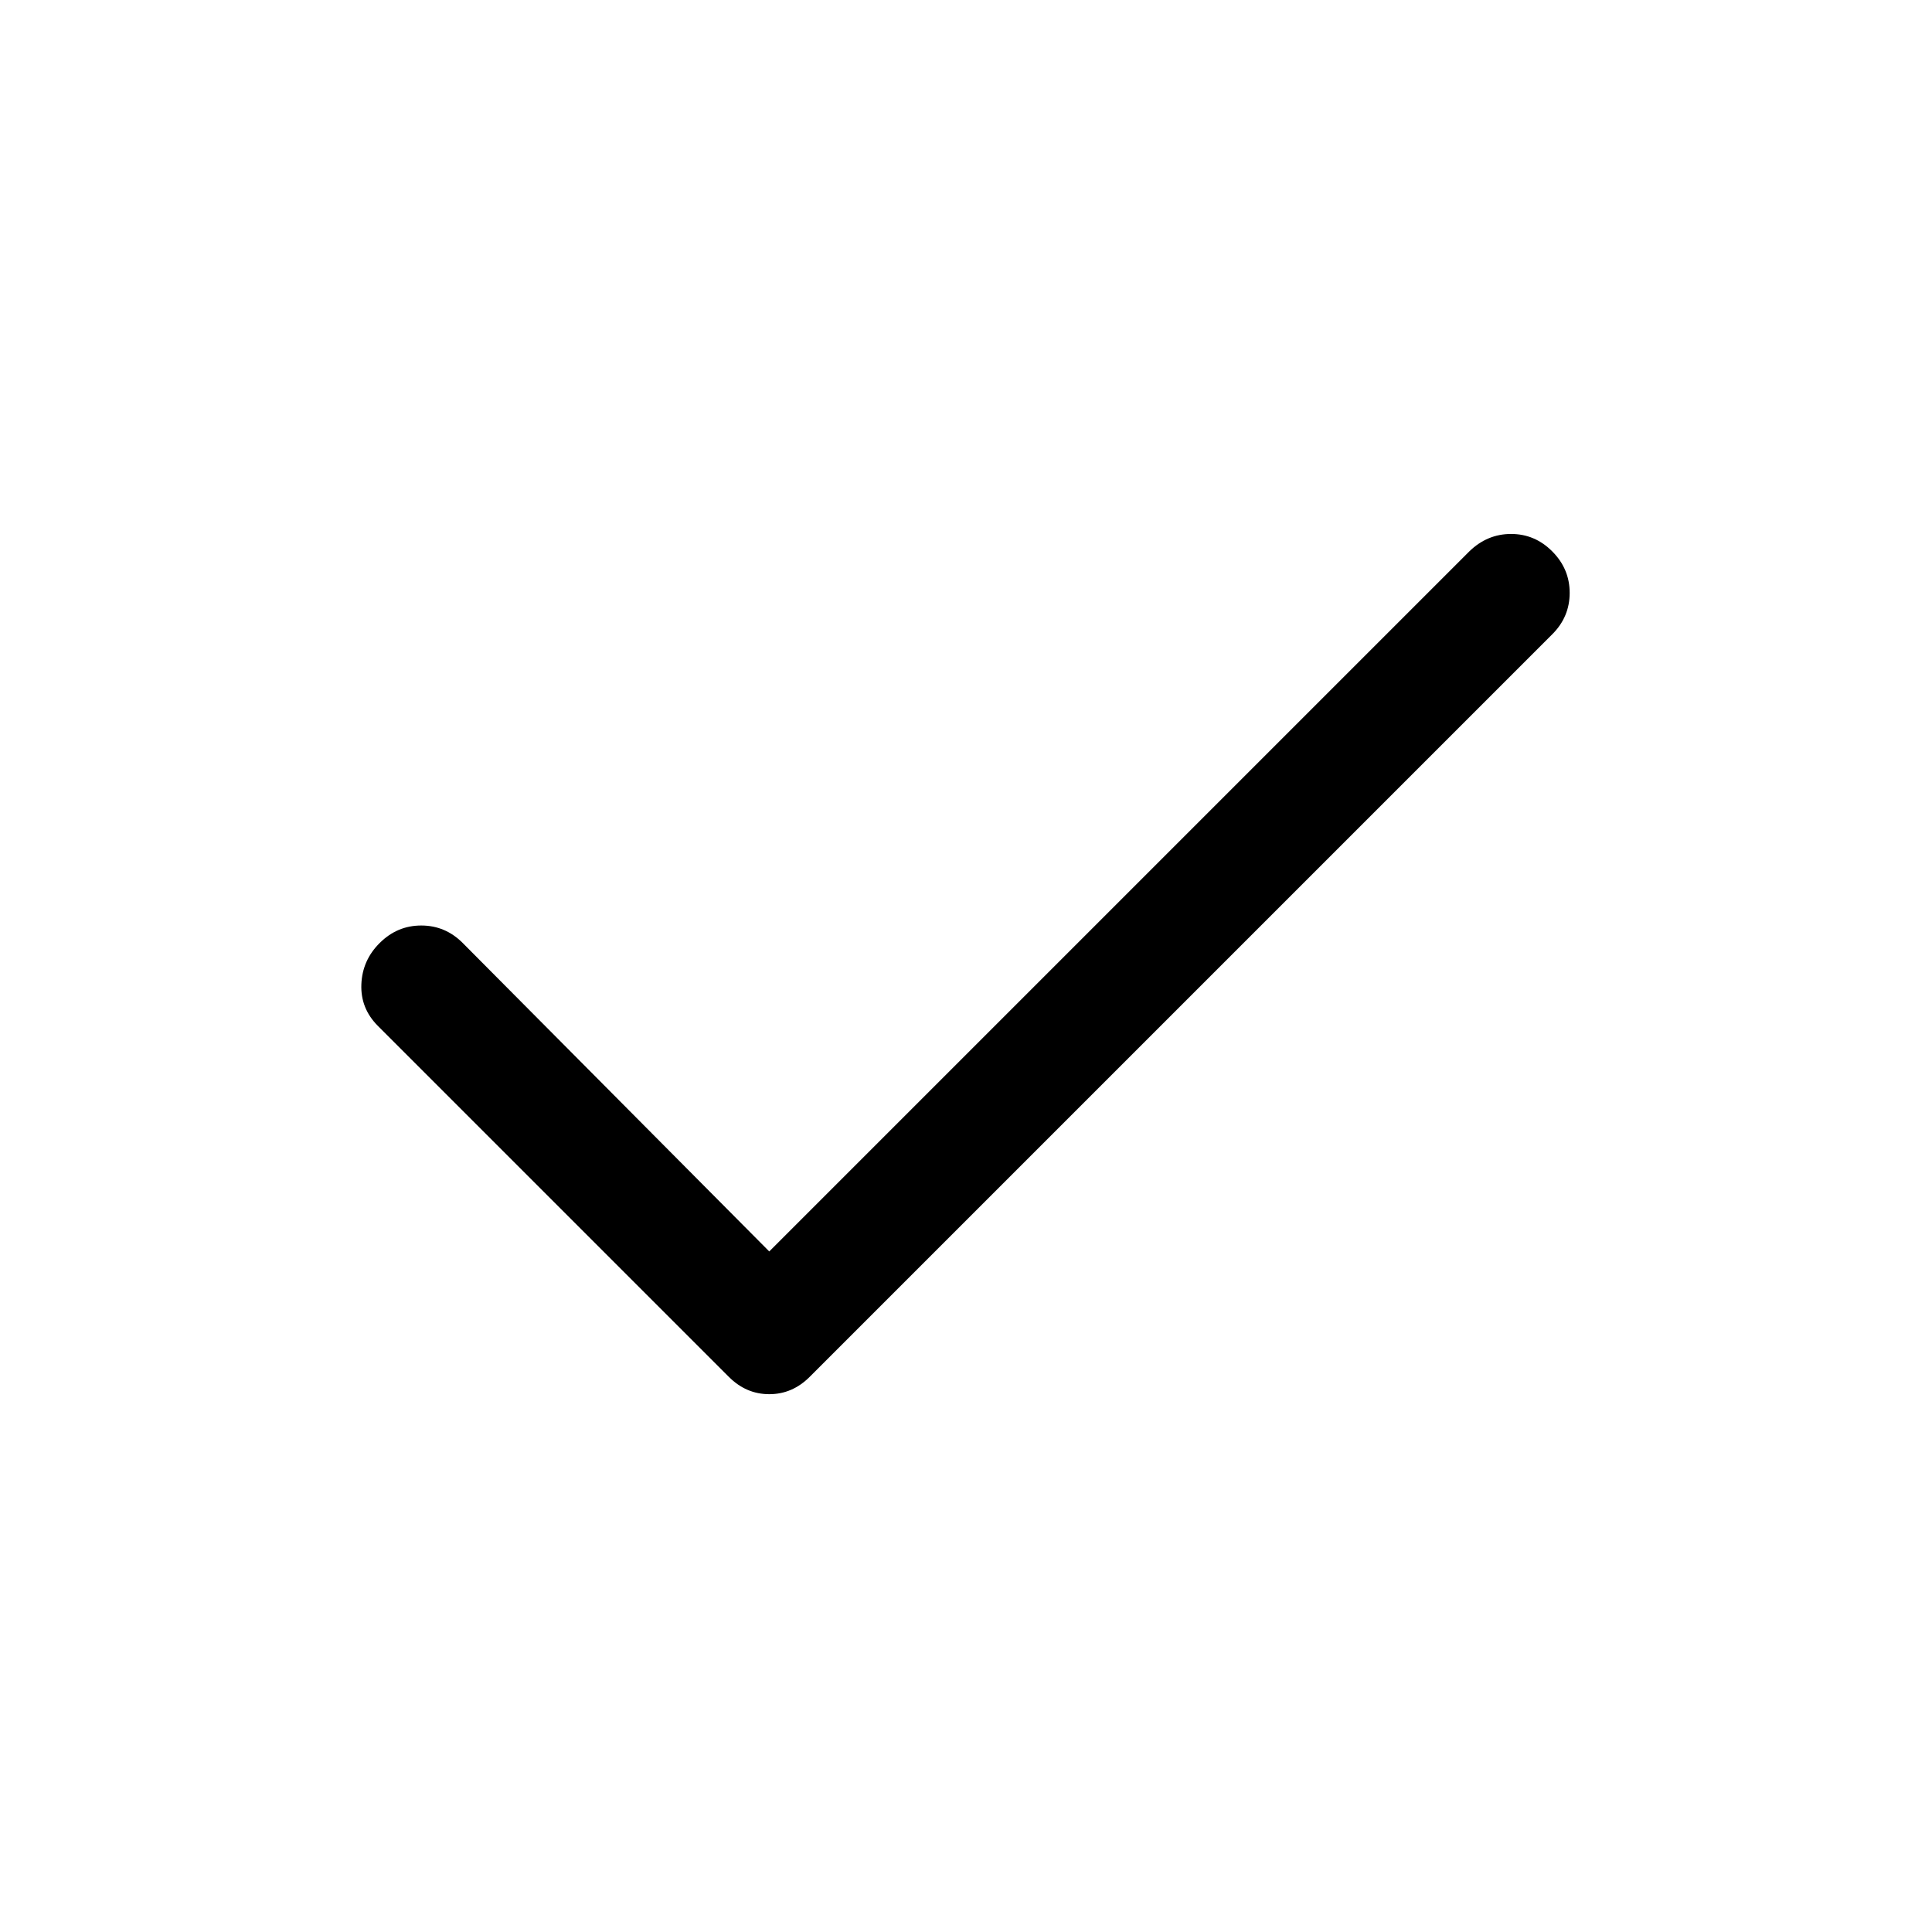
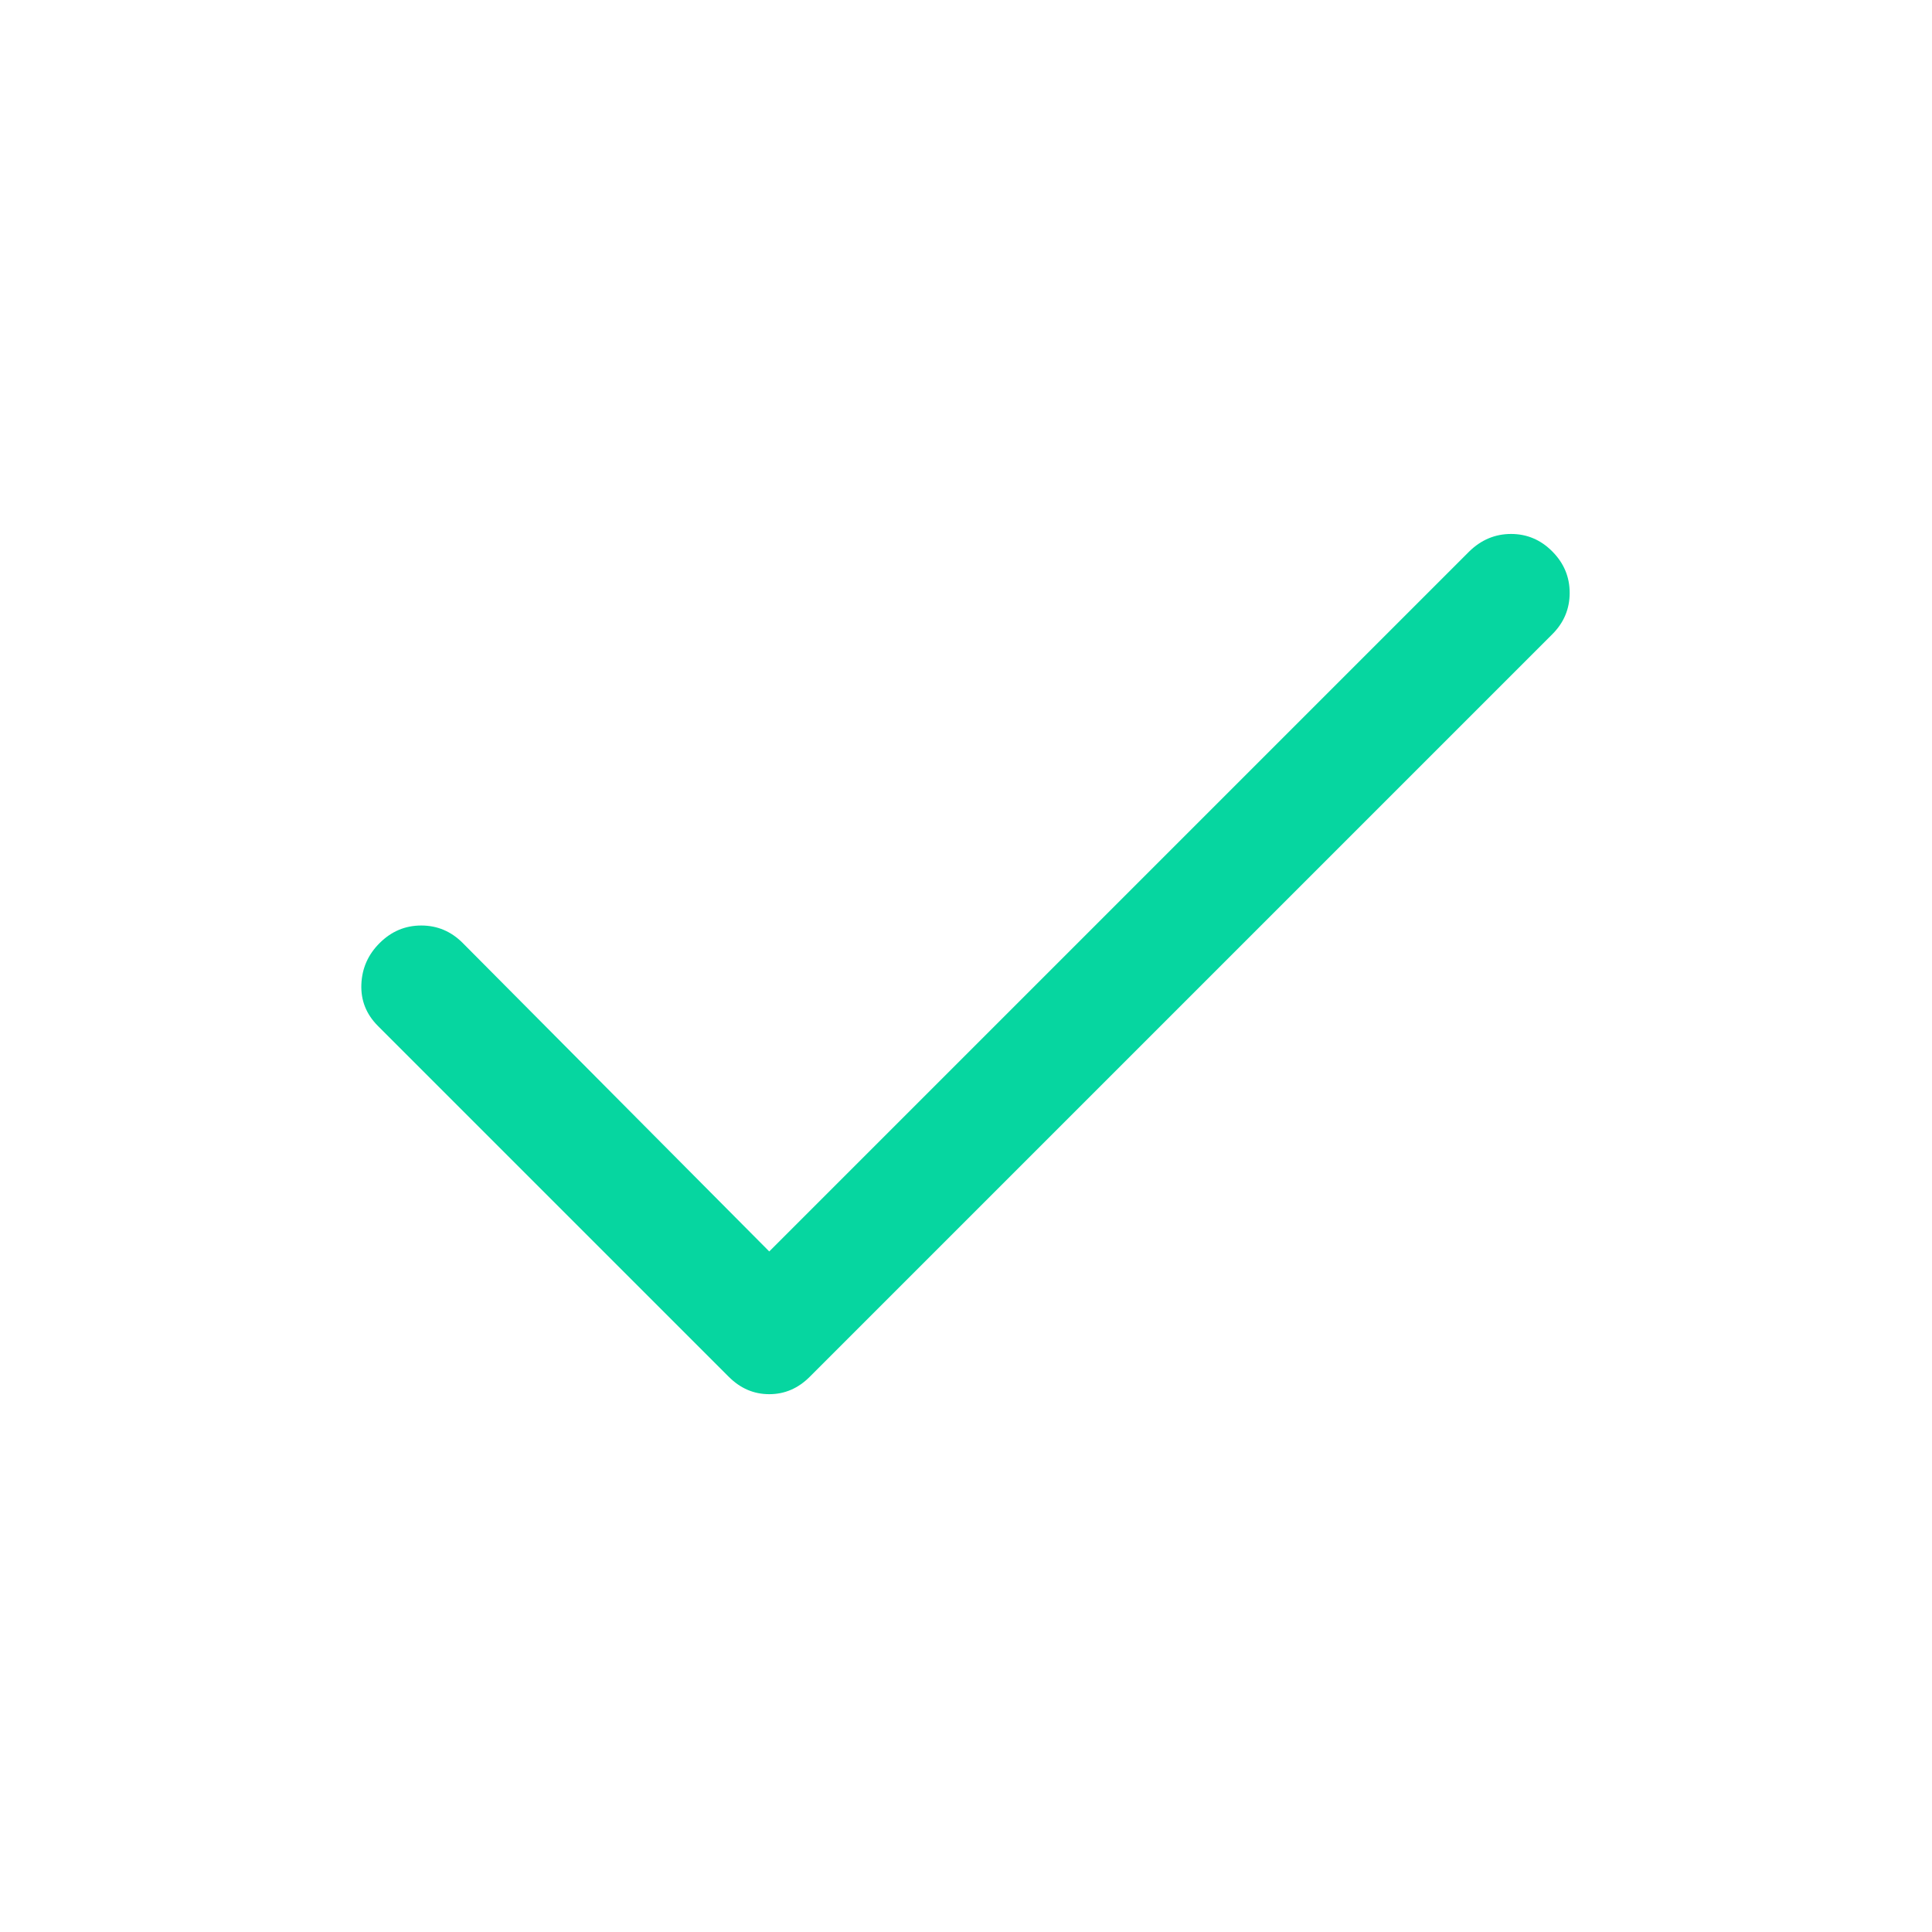
<svg xmlns="http://www.w3.org/2000/svg" fill="none" viewBox="-0.5 -0.5 24 24" id="Check--Streamline-Rounded-Material-Symbols.svg" height="24" width="24">
-   <path fill="#000000" d="m9.056 15.046 8.697 -8.697c0.148 -0.144 0.321 -0.216 0.518 -0.216 0.197 0 0.368 0.072 0.512 0.217 0.144 0.145 0.216 0.316 0.216 0.515 0 0.199 -0.072 0.37 -0.216 0.514l-9.224 9.224c-0.144 0.144 -0.311 0.216 -0.503 0.216s-0.359 -0.072 -0.503 -0.216l-4.36 -4.36c-0.144 -0.145 -0.212 -0.317 -0.204 -0.516 0.008 -0.199 0.084 -0.371 0.229 -0.514 0.145 -0.144 0.316 -0.216 0.515 -0.216 0.199 0 0.37 0.072 0.514 0.216l3.809 3.833Z" stroke-width="1" />
+   <path fill="#06D6A0" d="m9.056 15.046 8.697 -8.697c0.148 -0.144 0.321 -0.216 0.518 -0.216 0.197 0 0.368 0.072 0.512 0.217 0.144 0.145 0.216 0.316 0.216 0.515 0 0.199 -0.072 0.37 -0.216 0.514l-9.224 9.224c-0.144 0.144 -0.311 0.216 -0.503 0.216s-0.359 -0.072 -0.503 -0.216l-4.36 -4.36c-0.144 -0.145 -0.212 -0.317 -0.204 -0.516 0.008 -0.199 0.084 -0.371 0.229 -0.514 0.145 -0.144 0.316 -0.216 0.515 -0.216 0.199 0 0.37 0.072 0.514 0.216l3.809 3.833Z" stroke-width="1" />
</svg>
